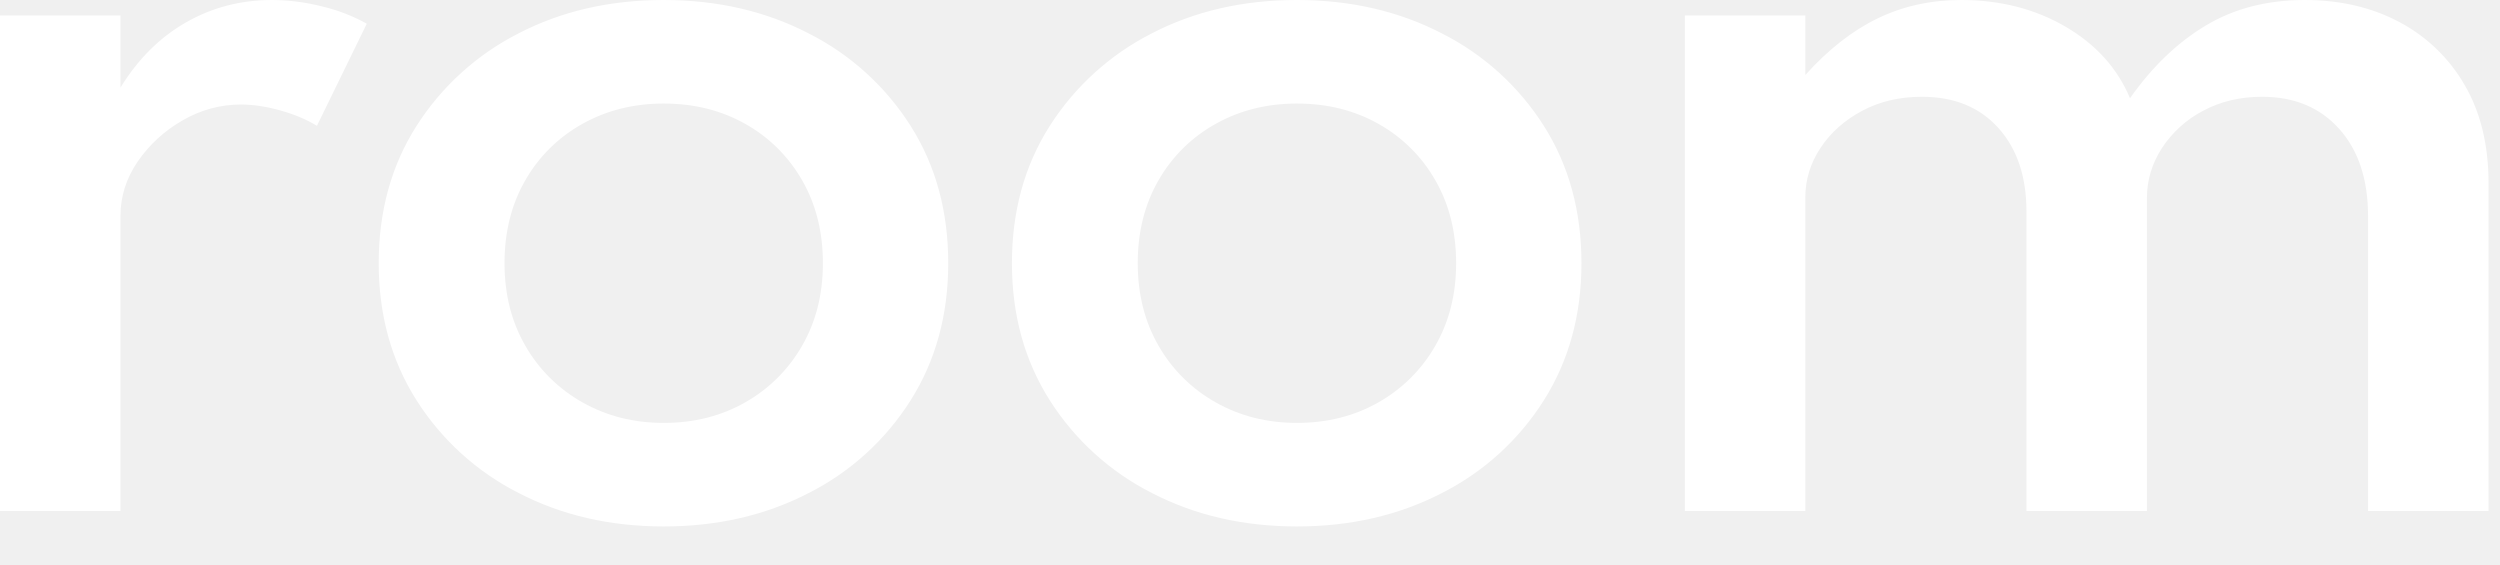
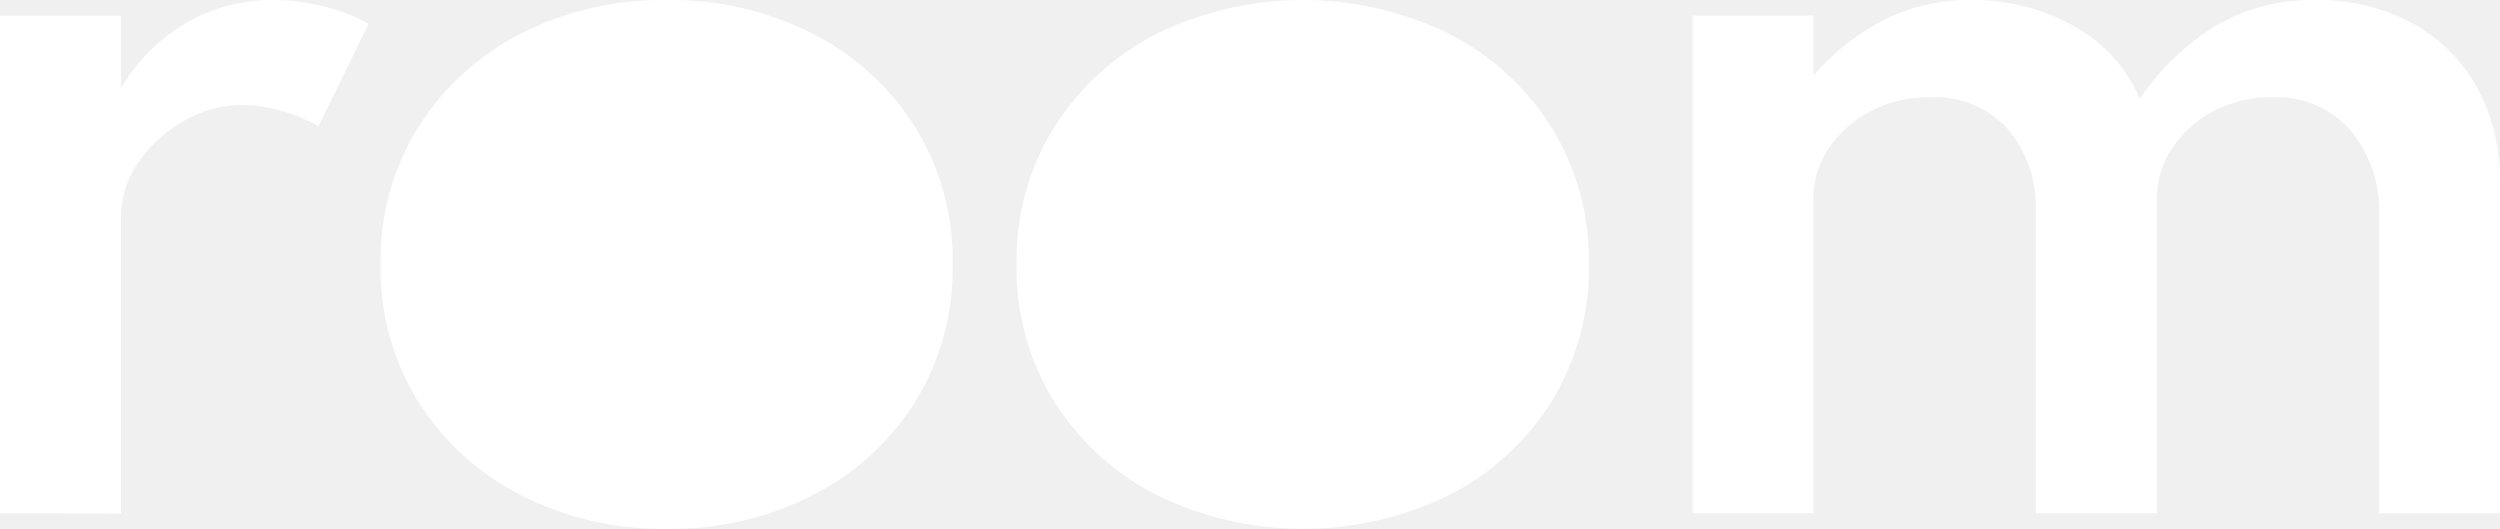
- <svg xmlns="http://www.w3.org/2000/svg" width="62" height="14">
-   <path d="M2.988 12.672v-7.32c0-.48.142-.928.426-1.344a3.36 3.36 0 011.11-1.02c.456-.264.94-.396 1.452-.396.296 0 .618.048.966.144.348.096.654.224.918.384L9.096.588A4.277 4.277 0 007.998.162 5.115 5.115 0 006.744 0c-.776 0-1.488.186-2.136.558-.648.372-1.188.91-1.62 1.614V.384H0v12.288h2.988zm13.472.384c1.328 0 2.526-.276 3.594-.828a6.406 6.406 0 002.532-2.304c.62-.984.93-2.116.93-3.396 0-1.288-.31-2.422-.93-3.402A6.421 6.421 0 0020.054.828C18.986.276 17.788 0 16.46 0c-1.336 0-2.536.276-3.6.828a6.476 6.476 0 00-2.532 2.298c-.624.98-.936 2.114-.936 3.402 0 1.28.312 2.412.936 3.396a6.45 6.45 0 002.538 2.304c1.068.552 2.266.828 3.594.828zm0-2.568c-.744 0-1.416-.17-2.016-.51a3.729 3.729 0 01-1.416-1.404c-.344-.596-.516-1.278-.516-2.046 0-.776.172-1.462.516-2.058a3.686 3.686 0 011.416-1.398c.6-.336 1.272-.504 2.016-.504.752 0 1.426.168 2.022.504a3.698 3.698 0 011.41 1.398c.344.596.516 1.282.516 2.058 0 .768-.172 1.45-.516 2.046a3.741 3.741 0 01-1.41 1.404c-.596.34-1.27.51-2.022.51zm15.704 2.568c1.328 0 2.526-.276 3.594-.828a6.406 6.406 0 002.532-2.304c.62-.984.93-2.116.93-3.396 0-1.288-.31-2.422-.93-3.402A6.421 6.421 0 0035.758.828C34.69.276 33.492 0 32.164 0c-1.336 0-2.536.276-3.6.828a6.476 6.476 0 00-2.532 2.298c-.624.98-.936 2.114-.936 3.402 0 1.28.312 2.412.936 3.396a6.45 6.45 0 002.538 2.304c1.068.552 2.266.828 3.594.828zm0-2.568c-.744 0-1.416-.17-2.016-.51a3.729 3.729 0 01-1.416-1.404c-.344-.596-.516-1.278-.516-2.046 0-.776.172-1.462.516-2.058a3.686 3.686 0 011.416-1.398c.6-.336 1.272-.504 2.016-.504.752 0 1.426.168 2.022.504a3.698 3.698 0 011.41 1.398c.344.596.516 1.282.516 2.058 0 .768-.172 1.45-.516 2.046a3.741 3.741 0 01-1.41 1.404c-.596.34-1.27.51-2.022.51zm12.608 2.184V4.896c0-.44.126-.85.378-1.23s.596-.686 1.032-.918c.436-.232.93-.348 1.482-.348.8 0 1.432.258 1.896.774.464.516.696 1.206.696 2.07v7.428h2.988V4.908c0-.44.124-.852.372-1.236a2.717 2.717 0 011.02-.924c.432-.232.92-.348 1.464-.348.8 0 1.438.266 1.914.798s.714 1.254.714 2.166v7.308h2.988V4.548c0-.952-.198-1.766-.594-2.442a4.051 4.051 0 00-1.62-1.56C58.818.182 58.036 0 57.156 0c-.928 0-1.744.21-2.448.63-.704.42-1.332 1.022-1.884 1.806-.312-.744-.846-1.336-1.602-1.776C50.466.22 49.604 0 48.636 0c-.752 0-1.442.152-2.07.456-.628.304-1.226.772-1.794 1.404V.384h-2.988v12.288h2.988z" fill="#FFF" fill-rule="nonzero" />
+ <svg xmlns="http://www.w3.org/2000/svg" width="61.716" height="13.056" viewBox="0 0 61.716 13.056">
+   <path id="room" d="M28.57,12.228a6.465,6.465,0,0,1-2.538-2.3,6.209,6.209,0,0,1-.936-3.4,6.2,6.2,0,0,1,.936-3.4,6.479,6.479,0,0,1,2.533-2.3,8.226,8.226,0,0,1,7.194,0,6.409,6.409,0,0,1,2.532,2.3,6.226,6.226,0,0,1,.931,3.4,6.236,6.236,0,0,1-.931,3.4,6.4,6.4,0,0,1-2.532,2.3,8.215,8.215,0,0,1-7.188,0Zm-15.7,0a6.453,6.453,0,0,1-2.538-2.3,6.2,6.2,0,0,1-.936-3.4,6.192,6.192,0,0,1,.936-3.4A6.471,6.471,0,0,1,12.86.828,7.7,7.7,0,0,1,16.46,0a7.713,7.713,0,0,1,3.594.828,6.418,6.418,0,0,1,2.533,2.3,6.234,6.234,0,0,1,.93,3.4,6.243,6.243,0,0,1-.93,3.4,6.413,6.413,0,0,1-2.533,2.3,7.713,7.713,0,0,1-3.594.828A7.71,7.71,0,0,1,12.866,12.228Zm45.861.444V5.364A3.13,3.13,0,0,0,58.014,3.2,2.442,2.442,0,0,0,56.1,2.4a3.051,3.051,0,0,0-1.463.347,2.721,2.721,0,0,0-1.021.924,2.24,2.24,0,0,0-.372,1.236v7.764H50.256V5.244a2.981,2.981,0,0,0-.7-2.07,2.42,2.42,0,0,0-1.9-.774,3.117,3.117,0,0,0-1.482.347,2.778,2.778,0,0,0-1.031.918,2.186,2.186,0,0,0-.378,1.23v7.776H41.784V.384h2.988V1.86a5.873,5.873,0,0,1,1.794-1.4A4.684,4.684,0,0,1,48.636,0a5.042,5.042,0,0,1,2.586.66,3.671,3.671,0,0,1,1.6,1.777A6.236,6.236,0,0,1,54.708.63,4.683,4.683,0,0,1,57.156,0,4.911,4.911,0,0,1,59.5.546a4.048,4.048,0,0,1,1.62,1.56,4.751,4.751,0,0,1,.594,2.442v8.124ZM0,12.672V.384H2.988V2.172A4.565,4.565,0,0,1,4.608.558,4.217,4.217,0,0,1,6.744,0,5.118,5.118,0,0,1,8,.162,4.306,4.306,0,0,1,9.1.588L7.86,3.12a3.615,3.615,0,0,0-.918-.384,3.632,3.632,0,0,0-.966-.144,2.853,2.853,0,0,0-1.452.4,3.361,3.361,0,0,0-1.111,1.02,2.344,2.344,0,0,0-.426,1.345v7.32Z" transform="translate(0 0)" fill="#fff" />
</svg>
